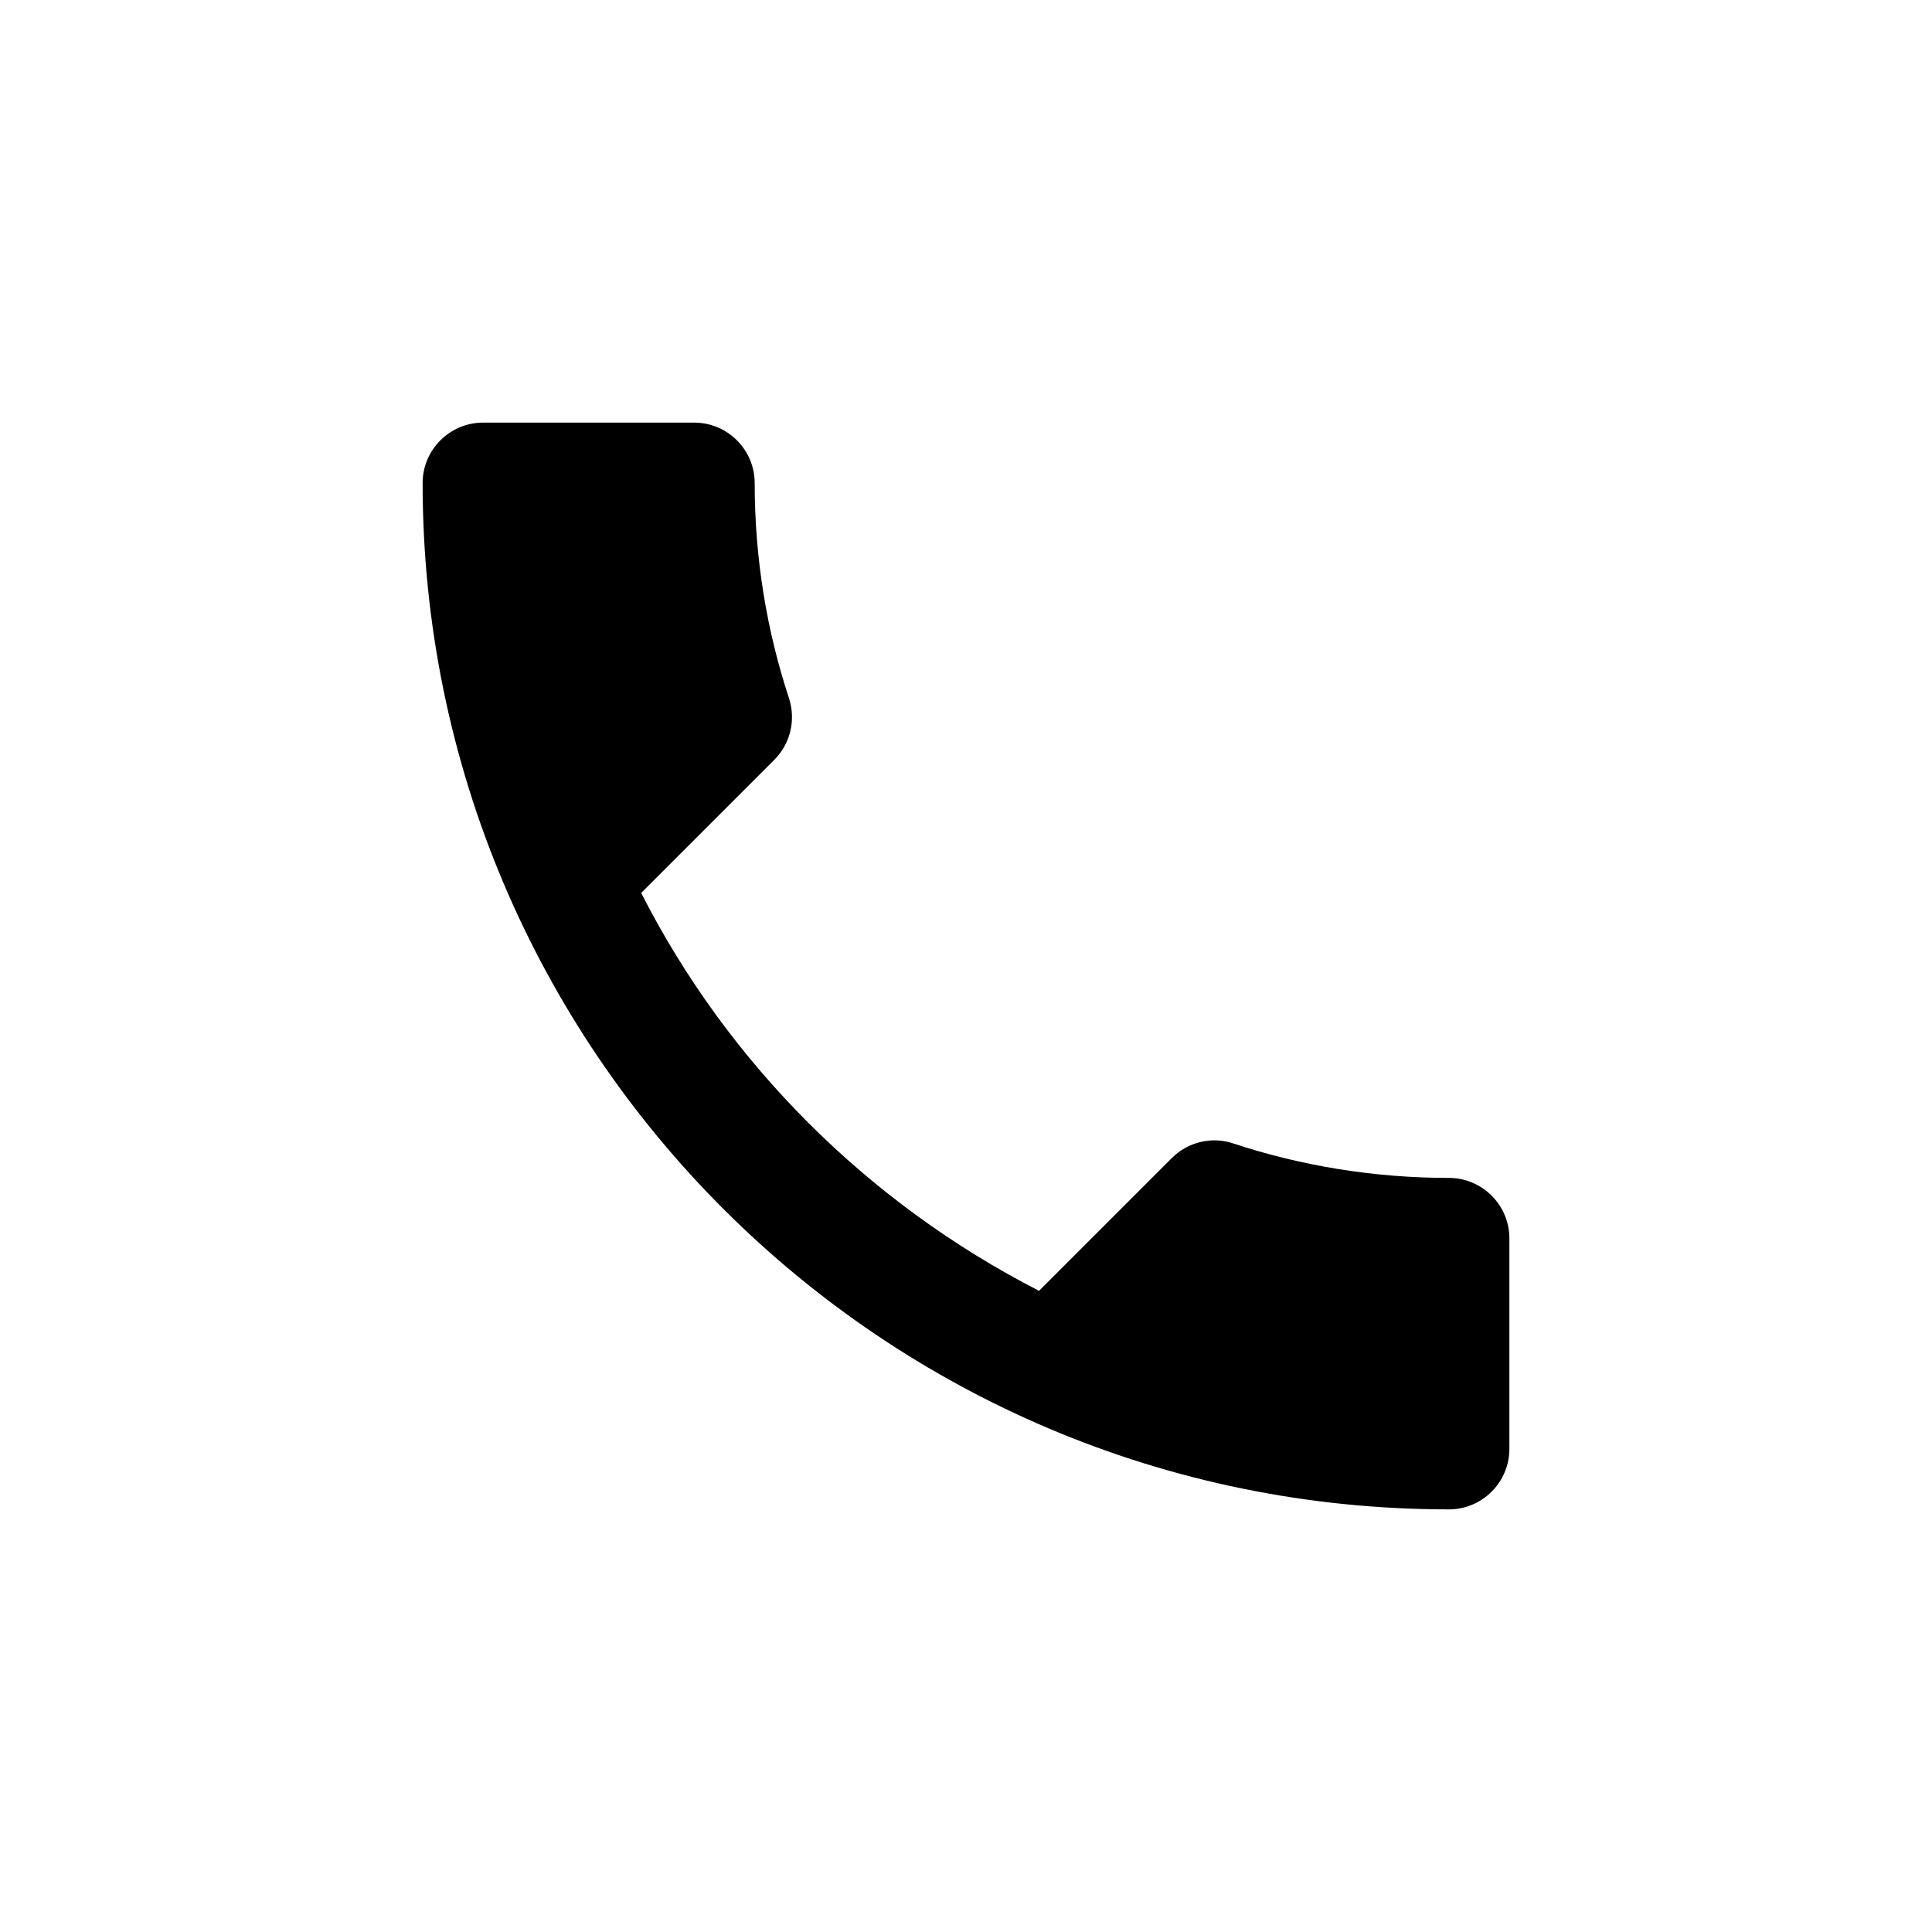
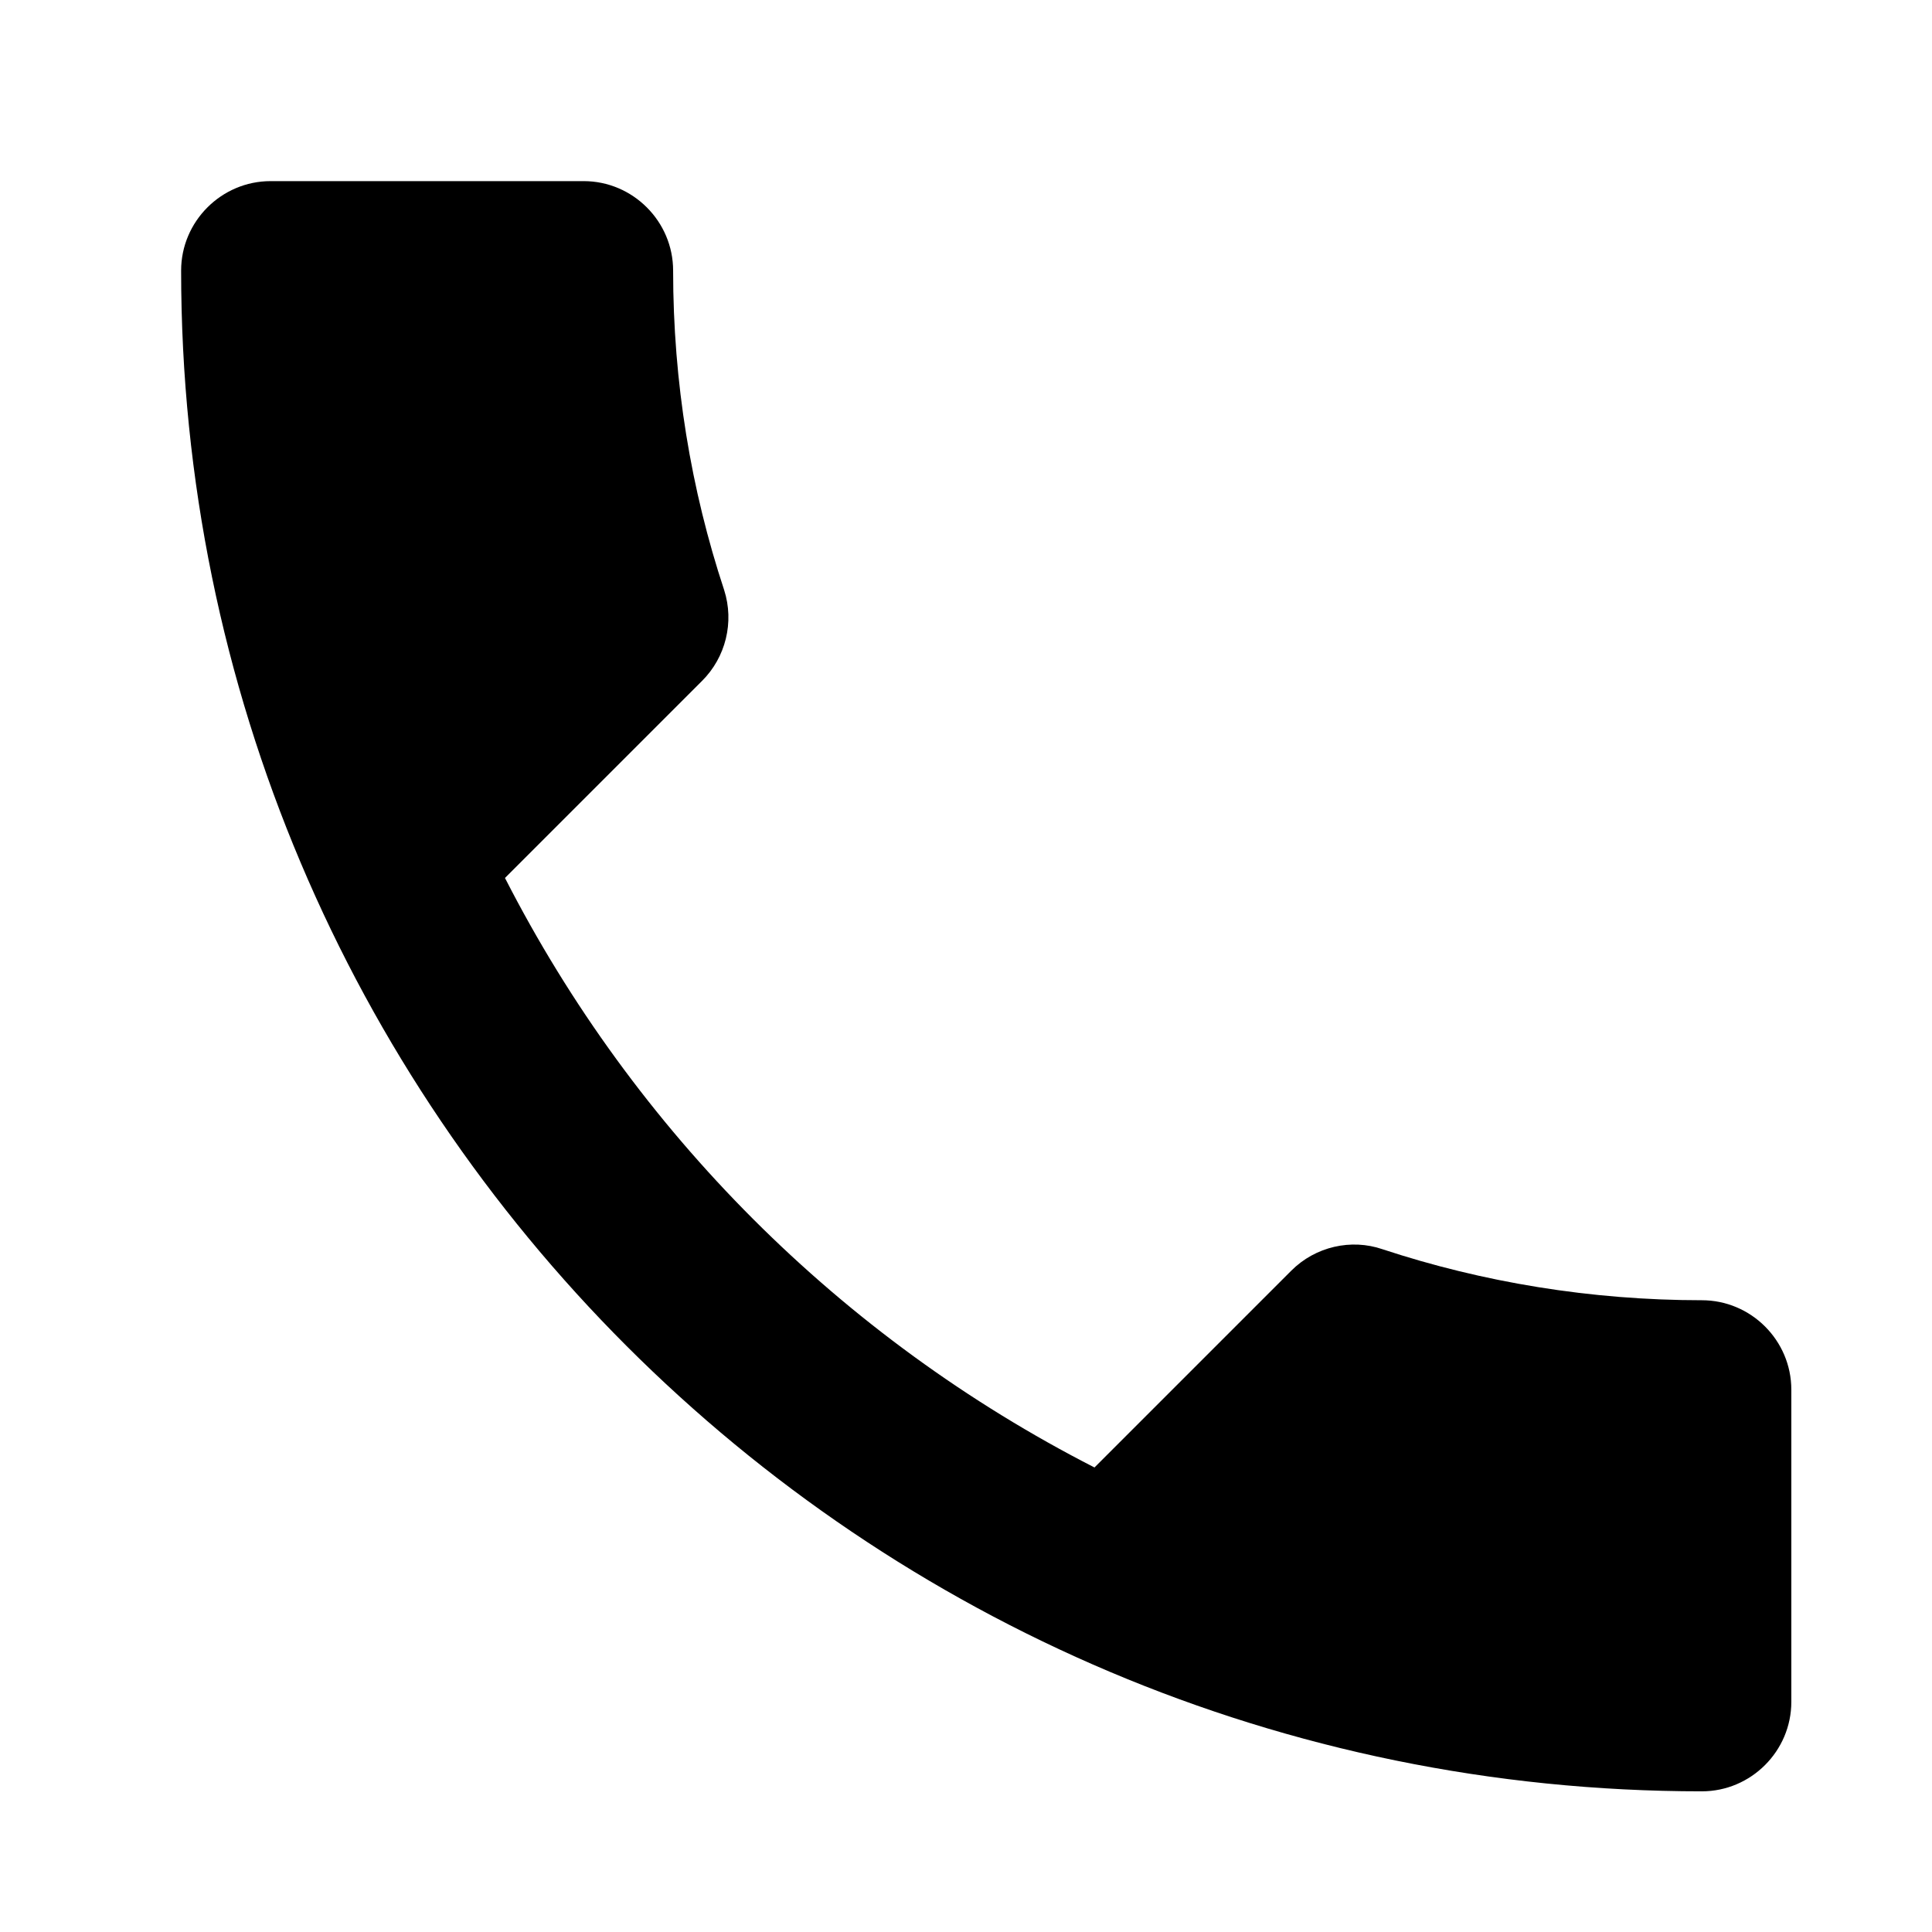
<svg xmlns="http://www.w3.org/2000/svg" width="32" height="32" fill="currentColor" viewBox="0 0 32 32">
-   <path d="M10.62 14.79c1.44 2.83 3.76 5.14 6.59 6.59l2.2-2.2c.27-.27.67-.36 1.02-.24 1.12.37 2.33.57 3.57.57.55 0 1 .45 1 1V24c0 .55-.45 1-1 1-9.39 0-17-7.61-17-17 0-.55.45-1 1-1h3.5c.55 0 1 .45 1 1 0 1.25.2 2.45.57 3.57.11.35.03.74-.25 1.02l-2.2 2.2Z" />
+   <path d="M8.364 14.542a22.446 22.446 0 0 0 9.764 9.764l3.26-3.26c.4-.4.992-.533 1.51-.355 1.66.548 3.453.845 5.29.845.815 0 1.482.666 1.482 1.481v5.171c0 .815-.667 1.482-1.482 1.482C14.276 29.67 3 18.394 3 4.482 3 3.667 3.667 3 4.482 3h5.186c.814 0 1.481.667 1.481 1.482 0 1.852.296 3.63.845 5.29a1.487 1.487 0 0 1-.37 1.51l-3.26 3.26Z" />
</svg>
